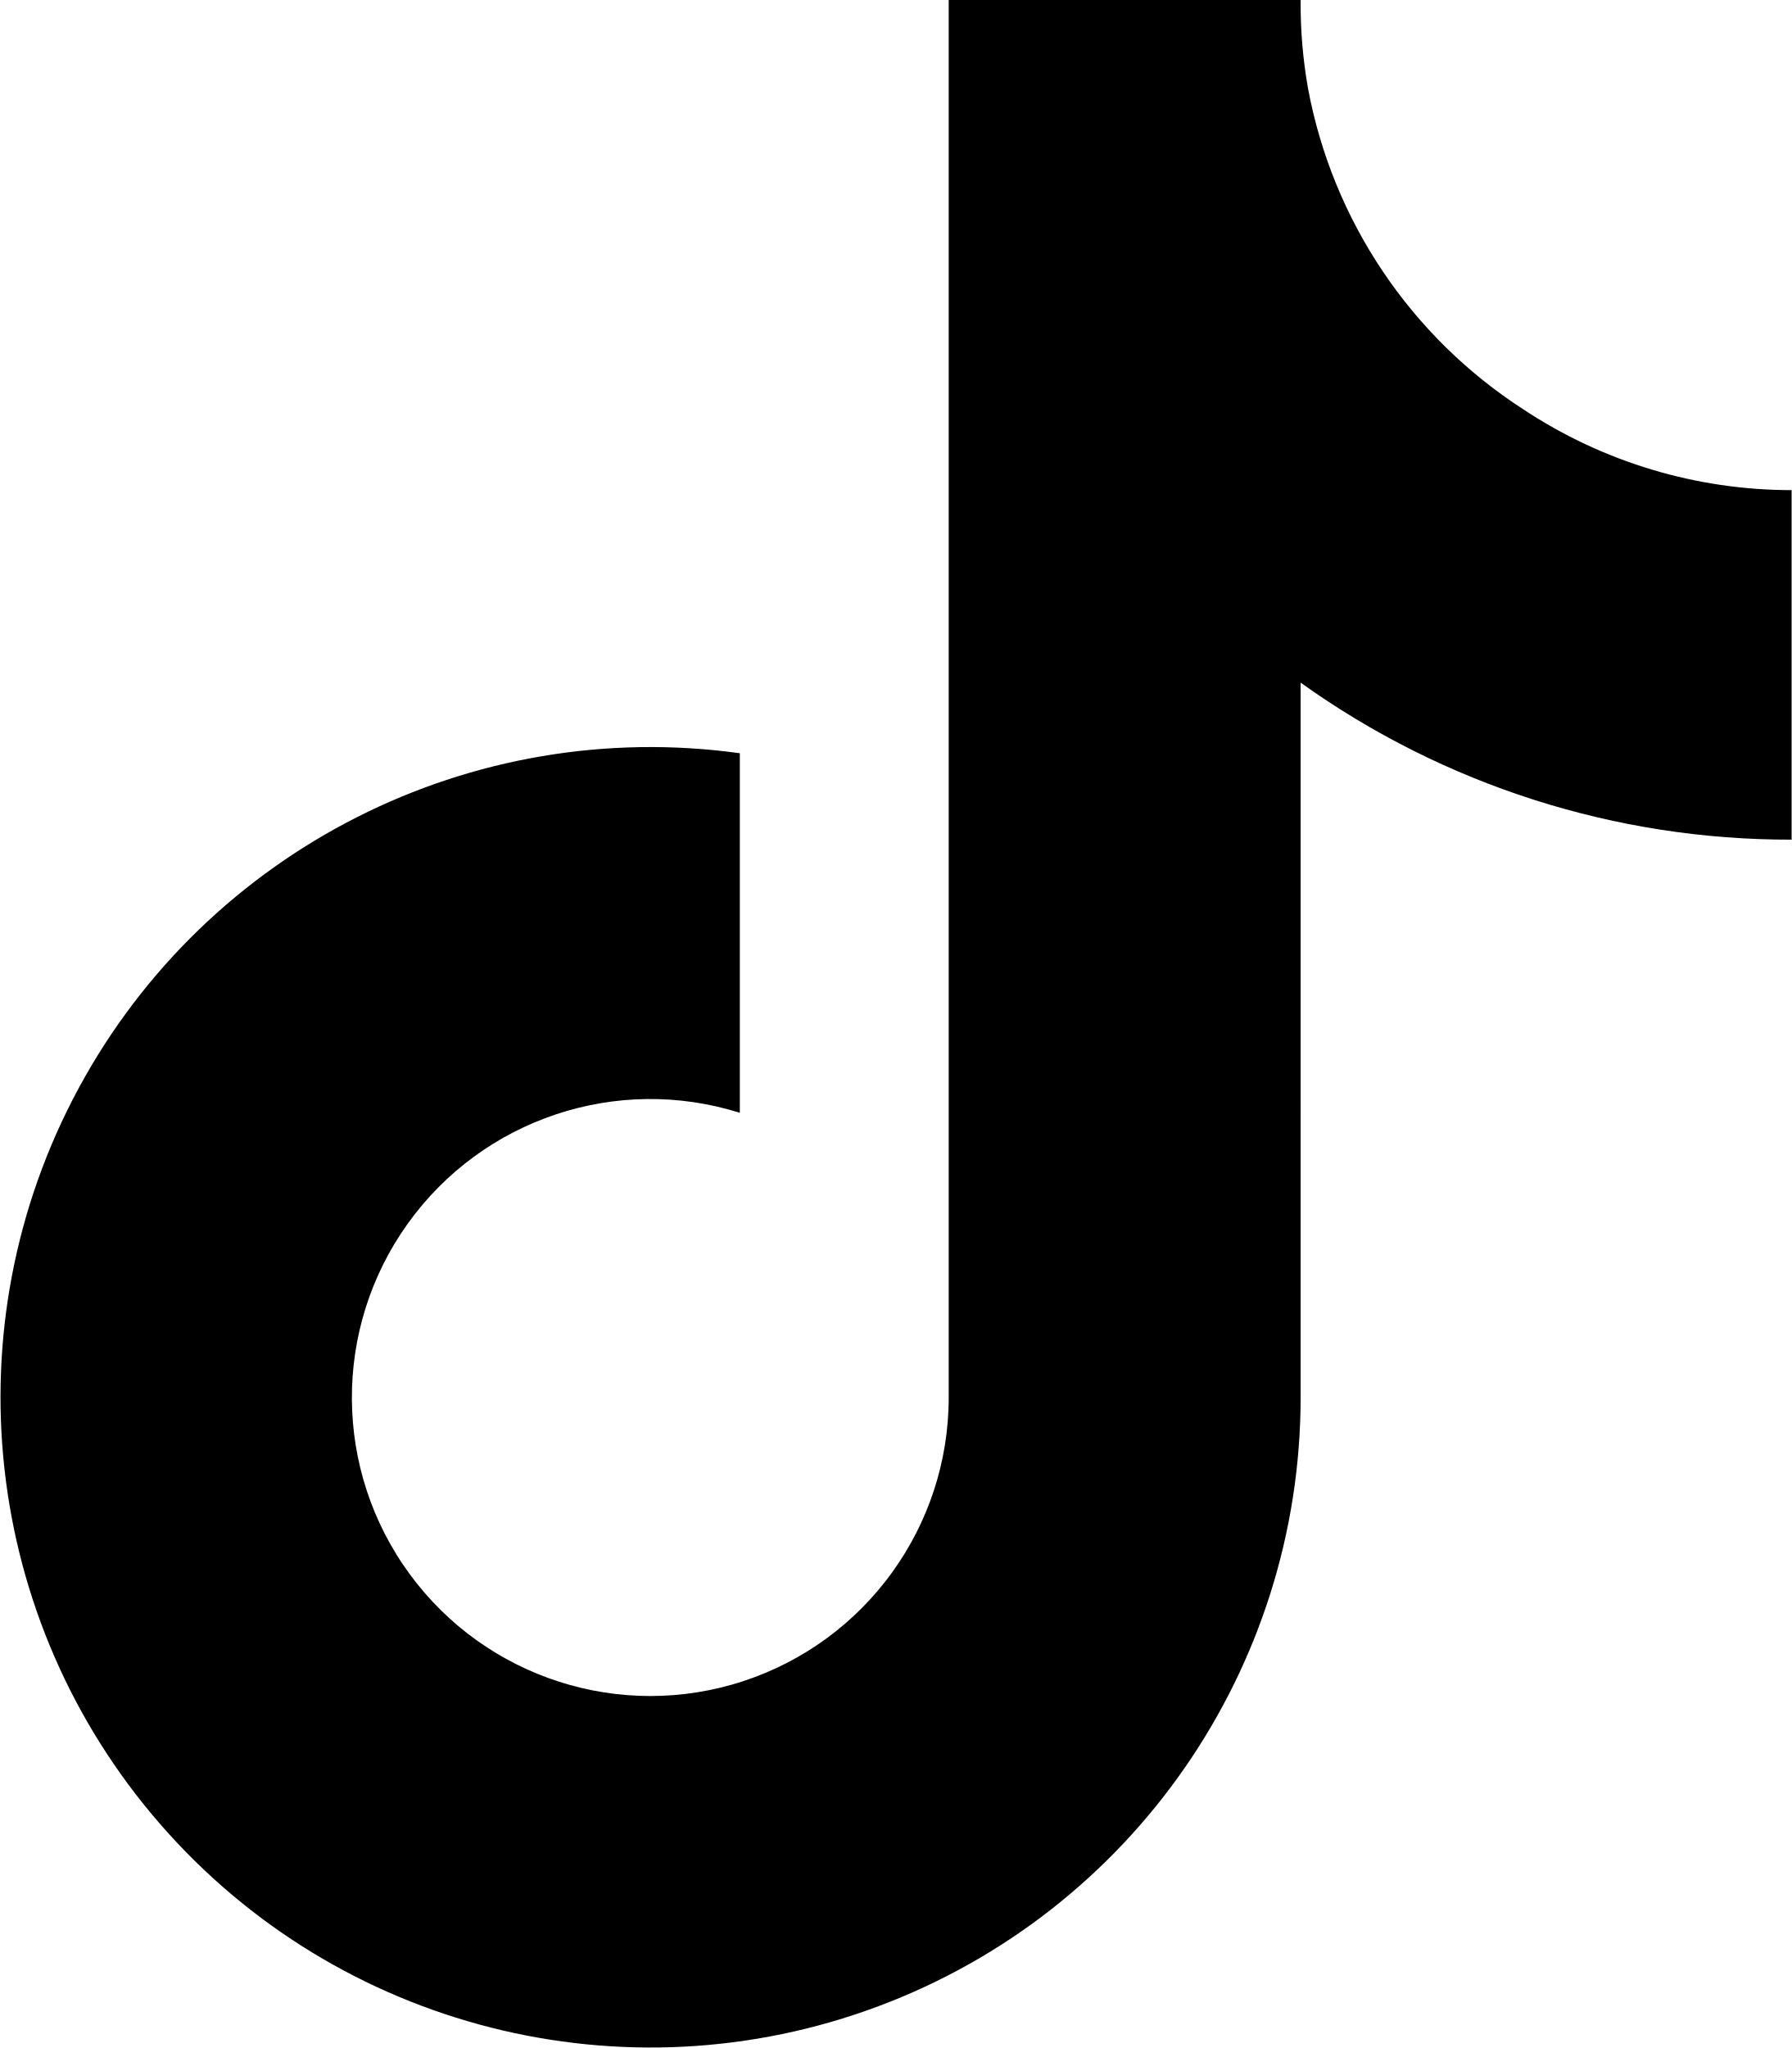
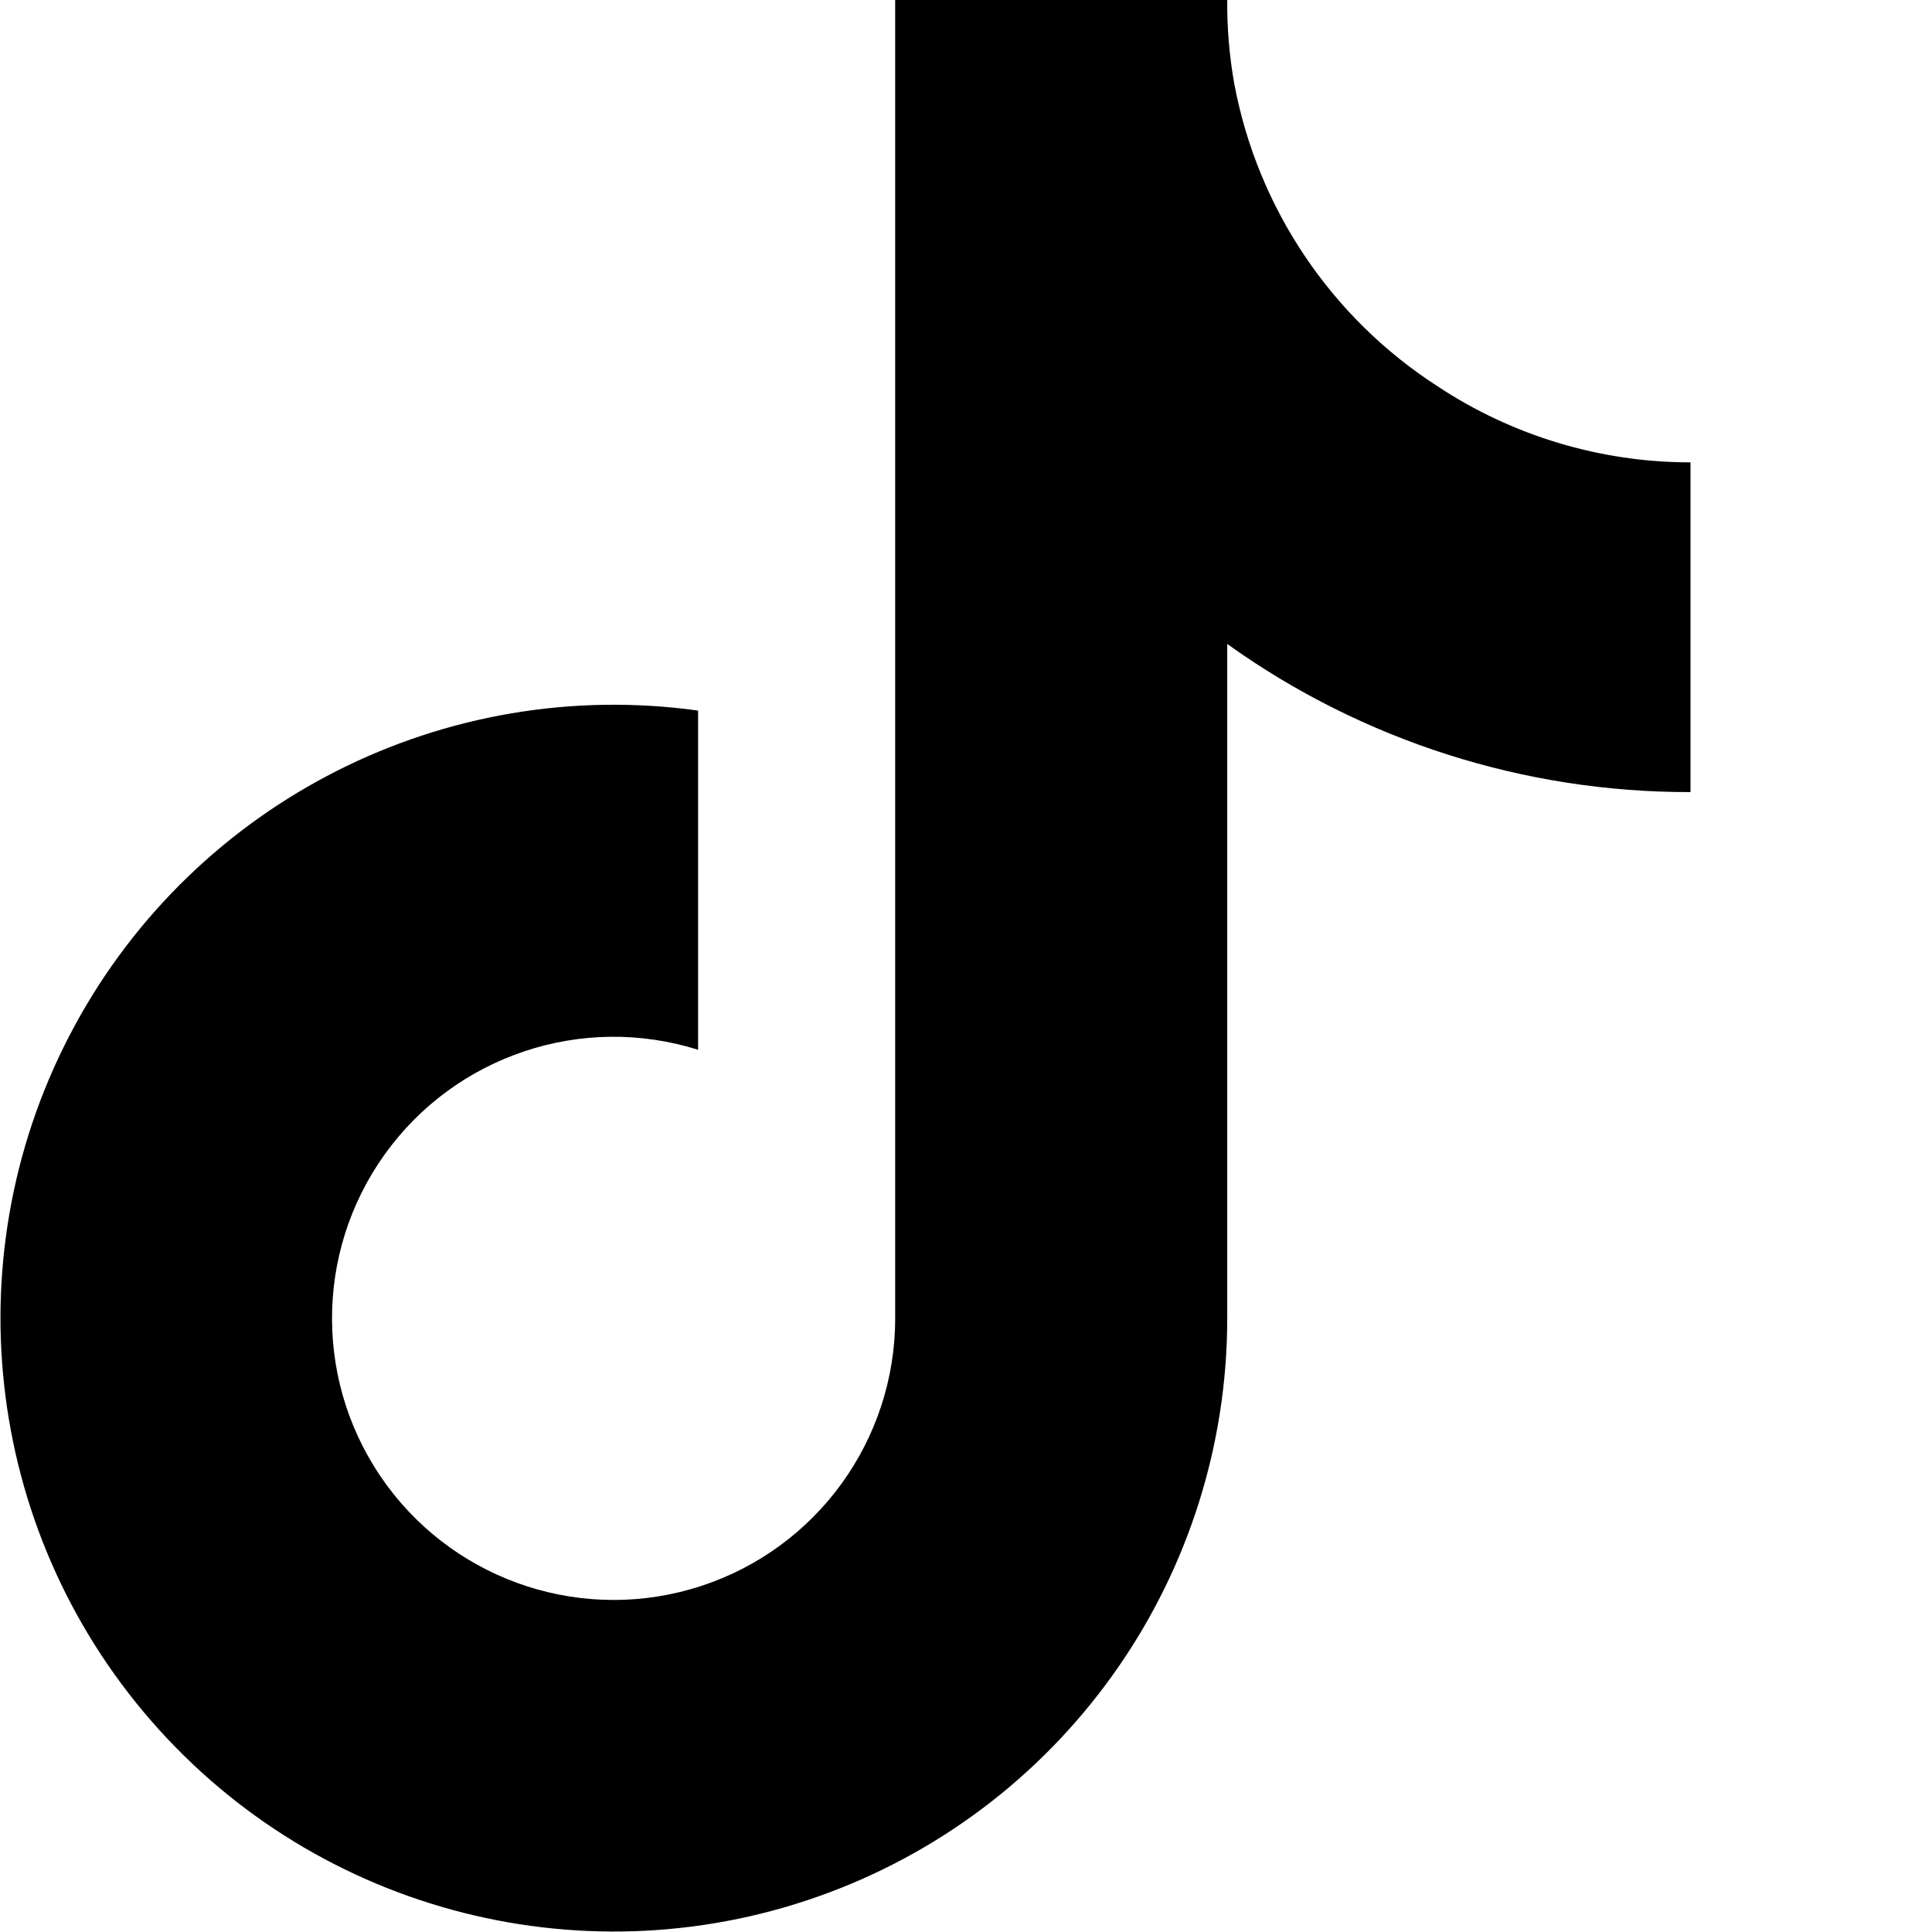
- <svg xmlns="http://www.w3.org/2000/svg" height="1em" viewBox="0 0 448 512">
+ <svg xmlns="http://www.w3.org/2000/svg" viewBox="0 0 512 512" id="Tiktok">
  <path d="M448,209.91a210.06,210.06,0,0,1-122.77-39.25V349.38A162.55,162.55,0,1,1,185,188.31V278.2a74.62,74.62,0,1,0,52.23,71.18V0l88,0a121.18,121.18,0,0,0,1.86,22.17h0A122.18,122.18,0,0,0,381,102.39a121.43,121.43,0,0,0,67,20.14Z" />
</svg>
